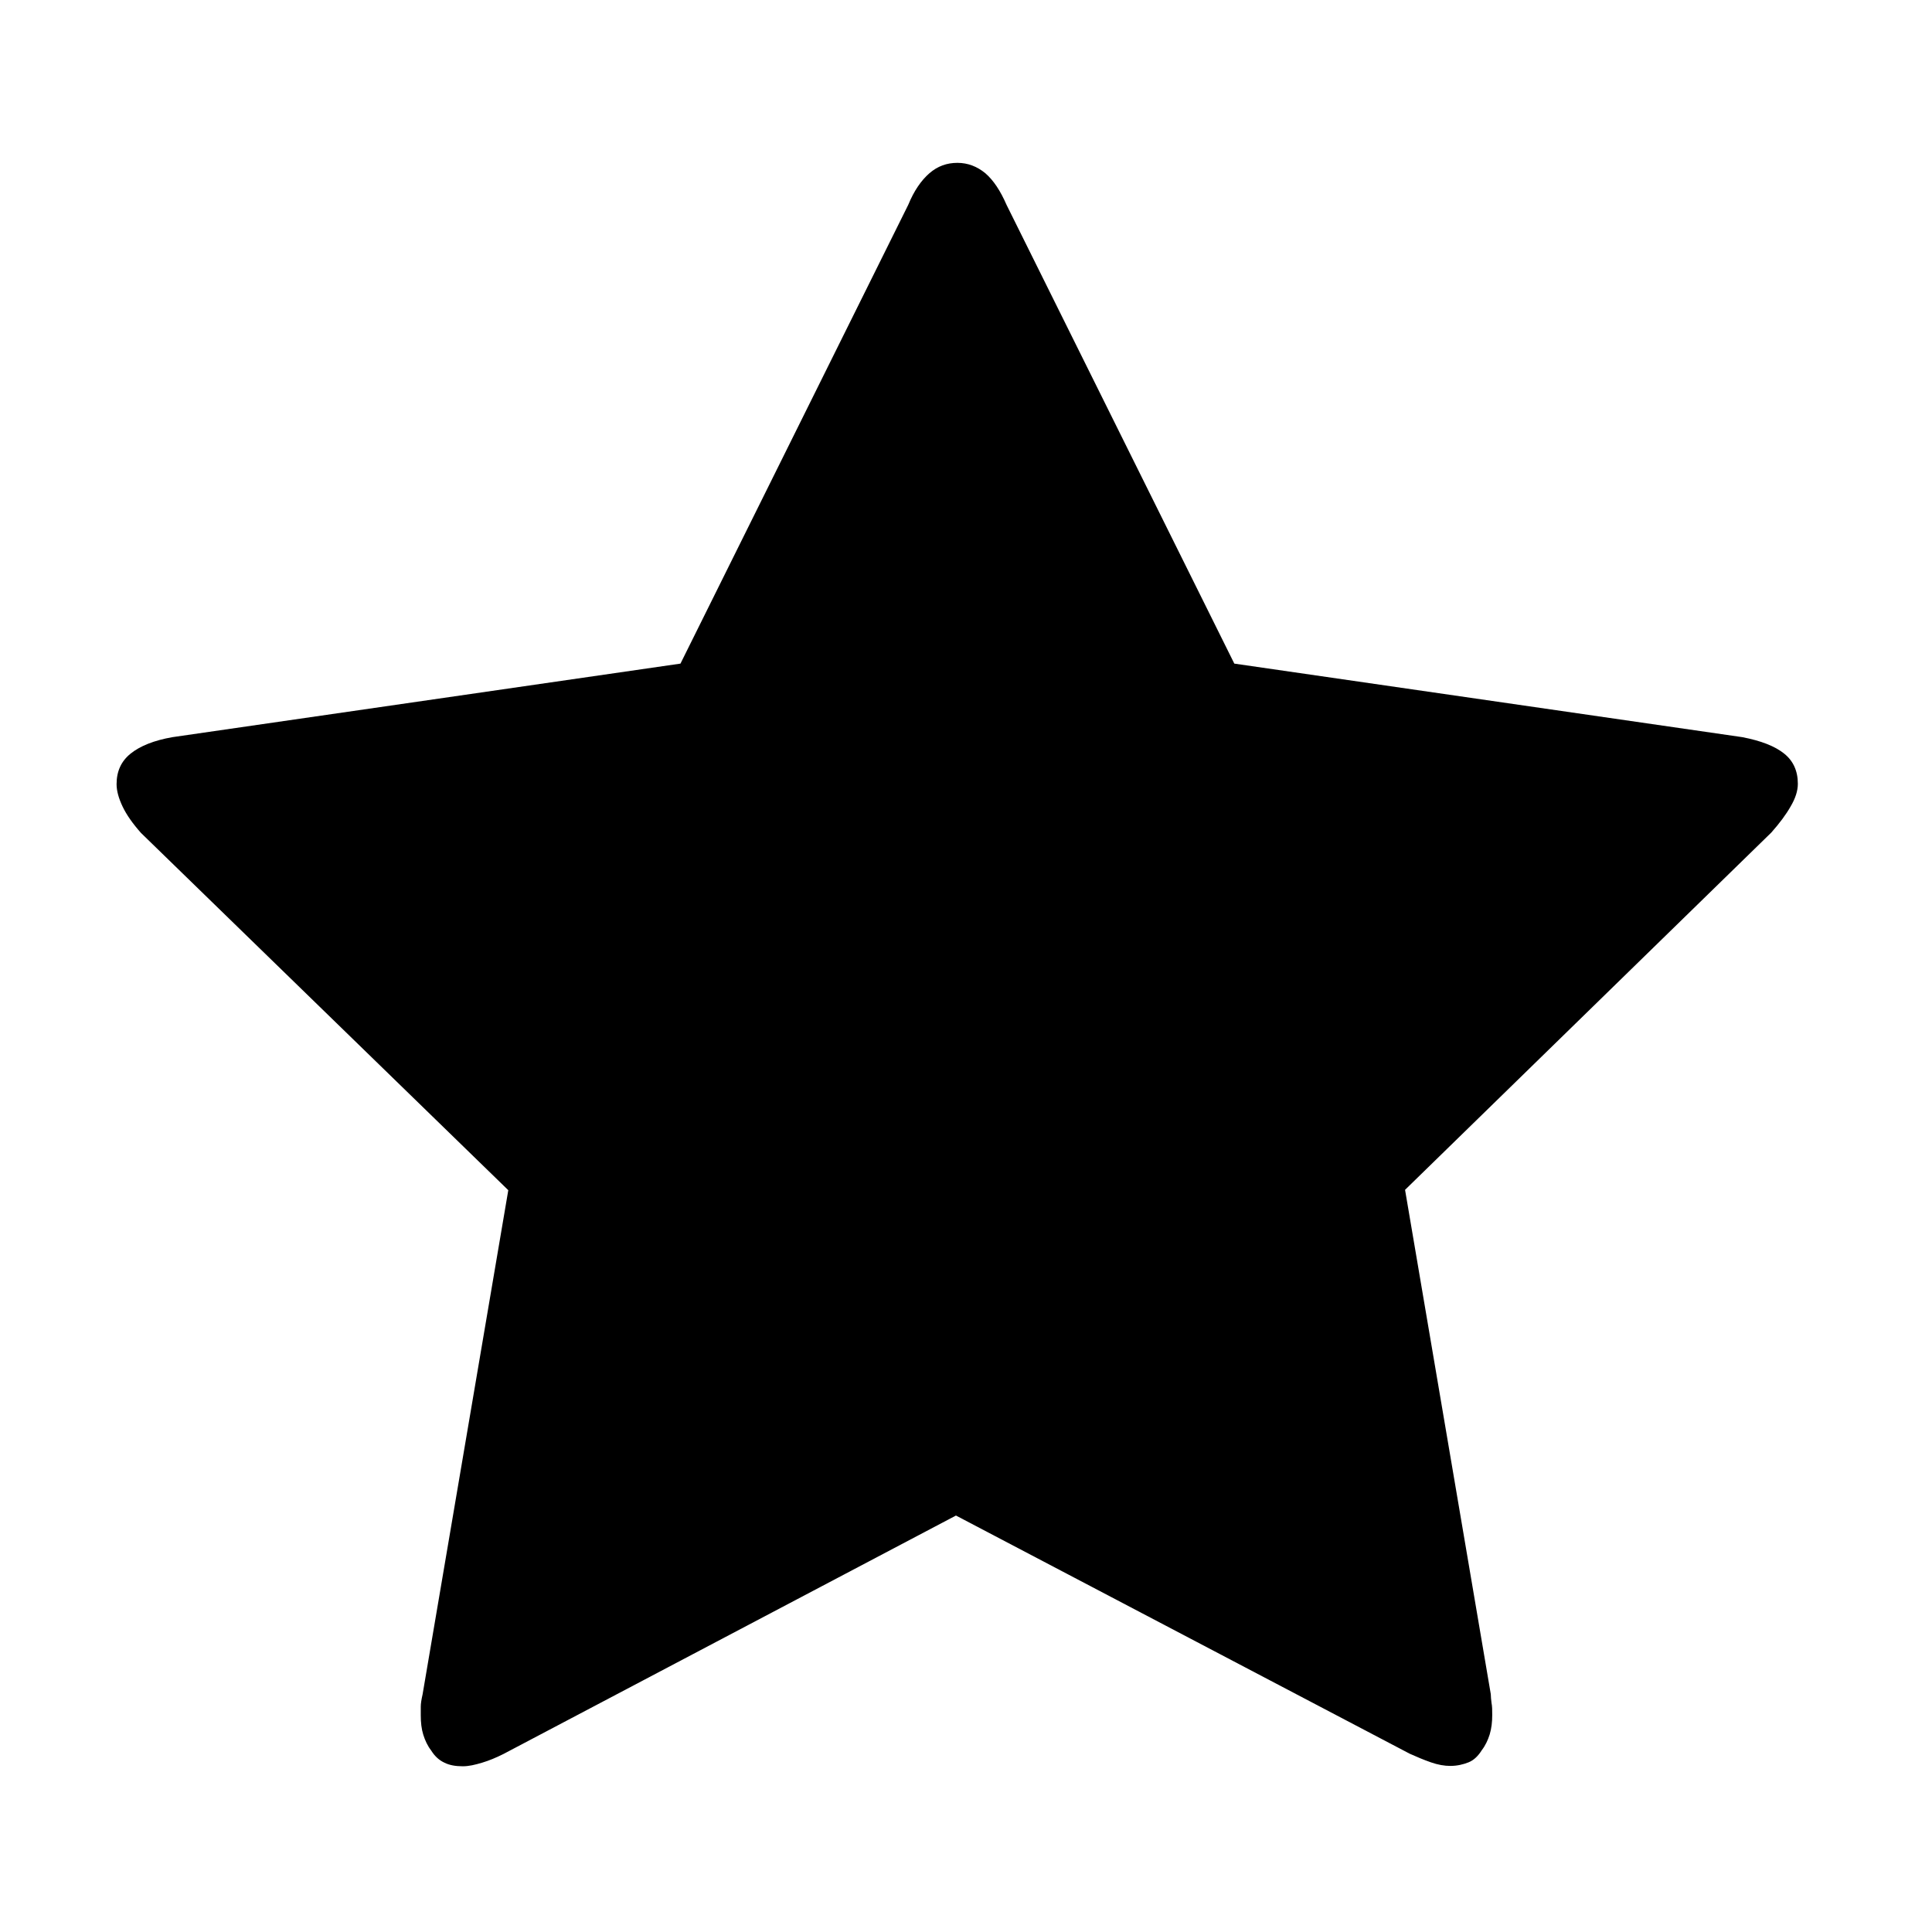
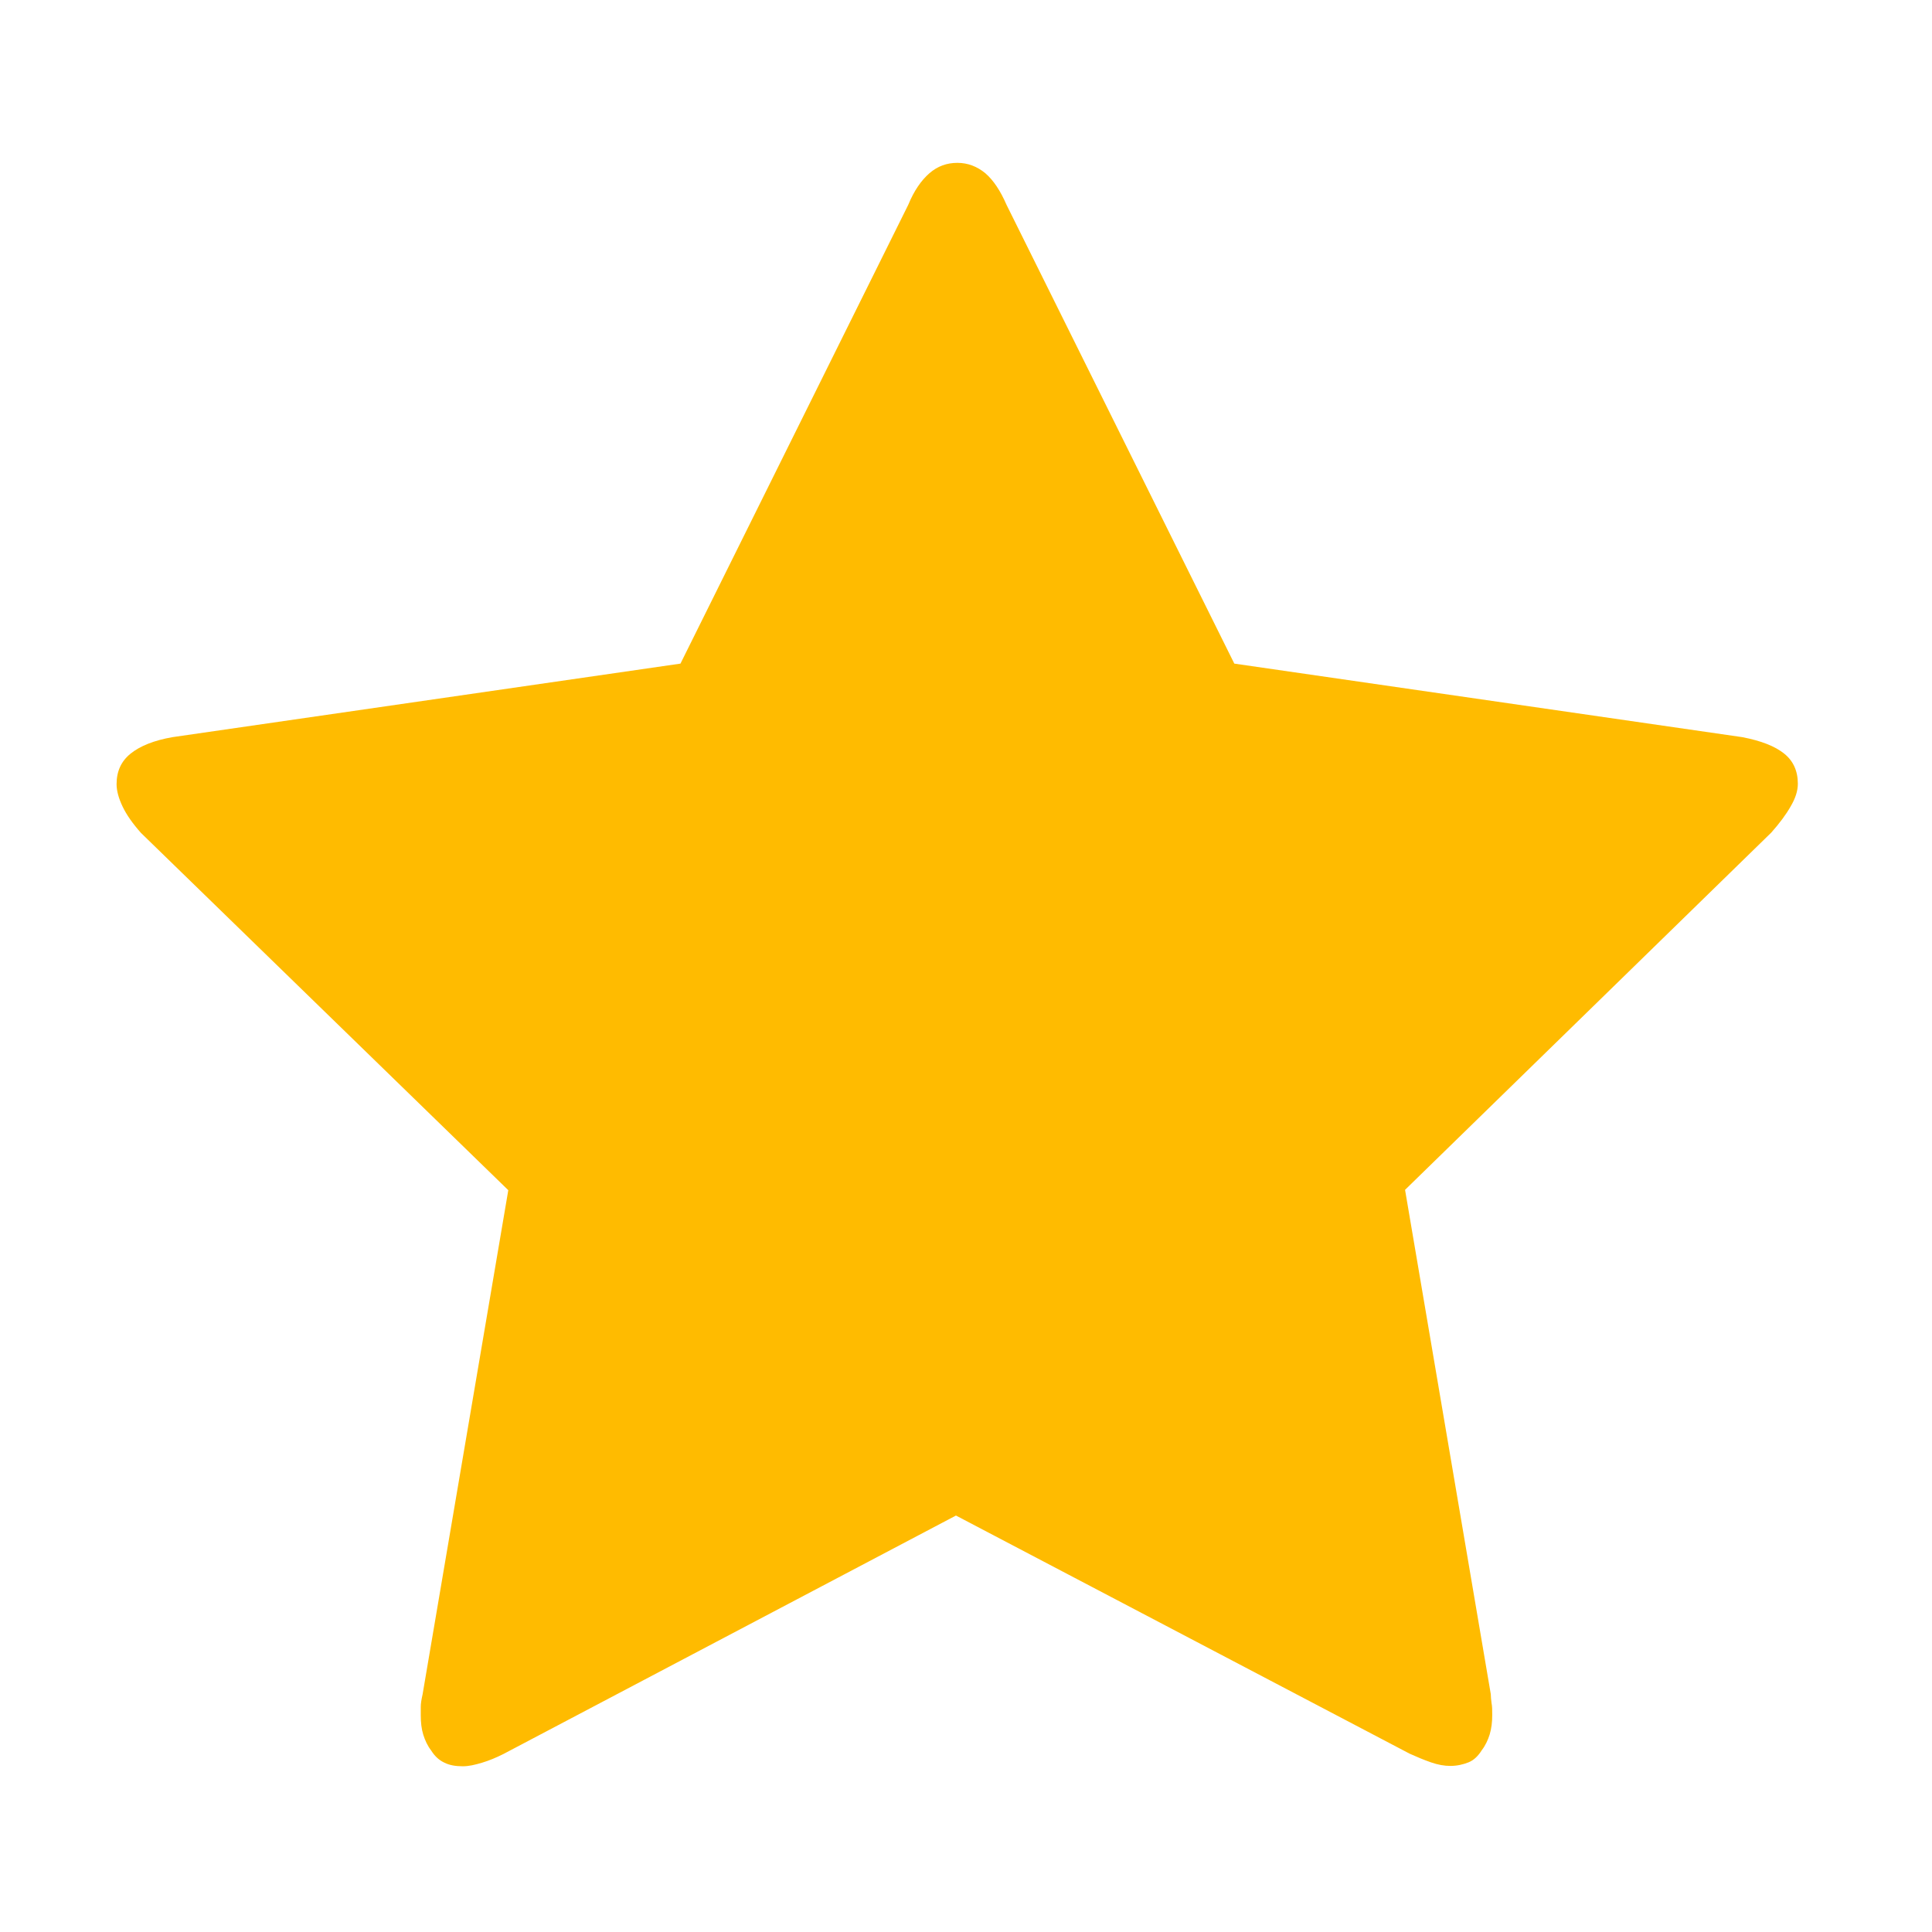
- <svg xmlns="http://www.w3.org/2000/svg" version="1.1" id="Layer_1" x="0px" y="0px" viewBox="0 0 538.6 538.6" enable-background="new 0 0 538.6 538.6" xml:space="preserve">
+ <svg xmlns="http://www.w3.org/2000/svg" fill="#fb0" version="1.1" id="Layer_1" x="0px" y="0px" viewBox="0 0 538.6 538.6" enable-background="new 0 0 538.6 538.6" xml:space="preserve">
  <g>
    <path d="M501.2,218.5c0,2-0.7,4.1-2,6.3c-1.3,2.3-3.1,4.7-5.4,7.3l-102.1,99.6l23.9,140.6c0,0.7,0.1,1.5,0.2,2.4   c0.2,1,0.2,2.1,0.2,3.4c0,2-0.2,3.7-0.7,5.4c-0.5,1.6-1.2,3.1-2.2,4.4c-1,1.6-2.2,2.8-3.7,3.4c-1.5,0.6-3.2,1-5.1,1   c-1.6,0-3.4-0.3-5.4-1c-2-0.7-3.9-1.5-5.9-2.4l-126.5-66.4L140.3,489c-2,1-3.9,1.8-5.9,2.4c-2,0.6-3.7,1-5.4,1c-2,0-3.7-0.3-5.1-1   c-1.5-0.7-2.7-1.8-3.7-3.4c-1-1.3-1.7-2.8-2.2-4.4c-0.5-1.6-0.7-3.4-0.7-5.4c0-0.6,0-1.5,0-2.4s0.2-2.1,0.5-3.4l23.9-140.6   L39.3,232.2c-2.3-2.6-4-5-5.1-7.3c-1.1-2.3-1.7-4.4-1.7-6.3c0-3.6,1.3-6.4,3.9-8.5c2.6-2.1,6.5-3.7,11.7-4.6l141.6-20.5l63.5-127.9   c1.6-3.9,3.6-6.8,5.9-8.8c2.3-2,4.9-2.9,7.8-2.9s5.5,1,7.8,2.9c2.3,2,4.2,4.9,5.9,8.8l63.5,127.9l141.6,20.5   c5.2,1,9.1,2.5,11.7,4.6C499.9,212.1,501.2,214.9,501.2,218.5z" />
  </g>
</svg>
